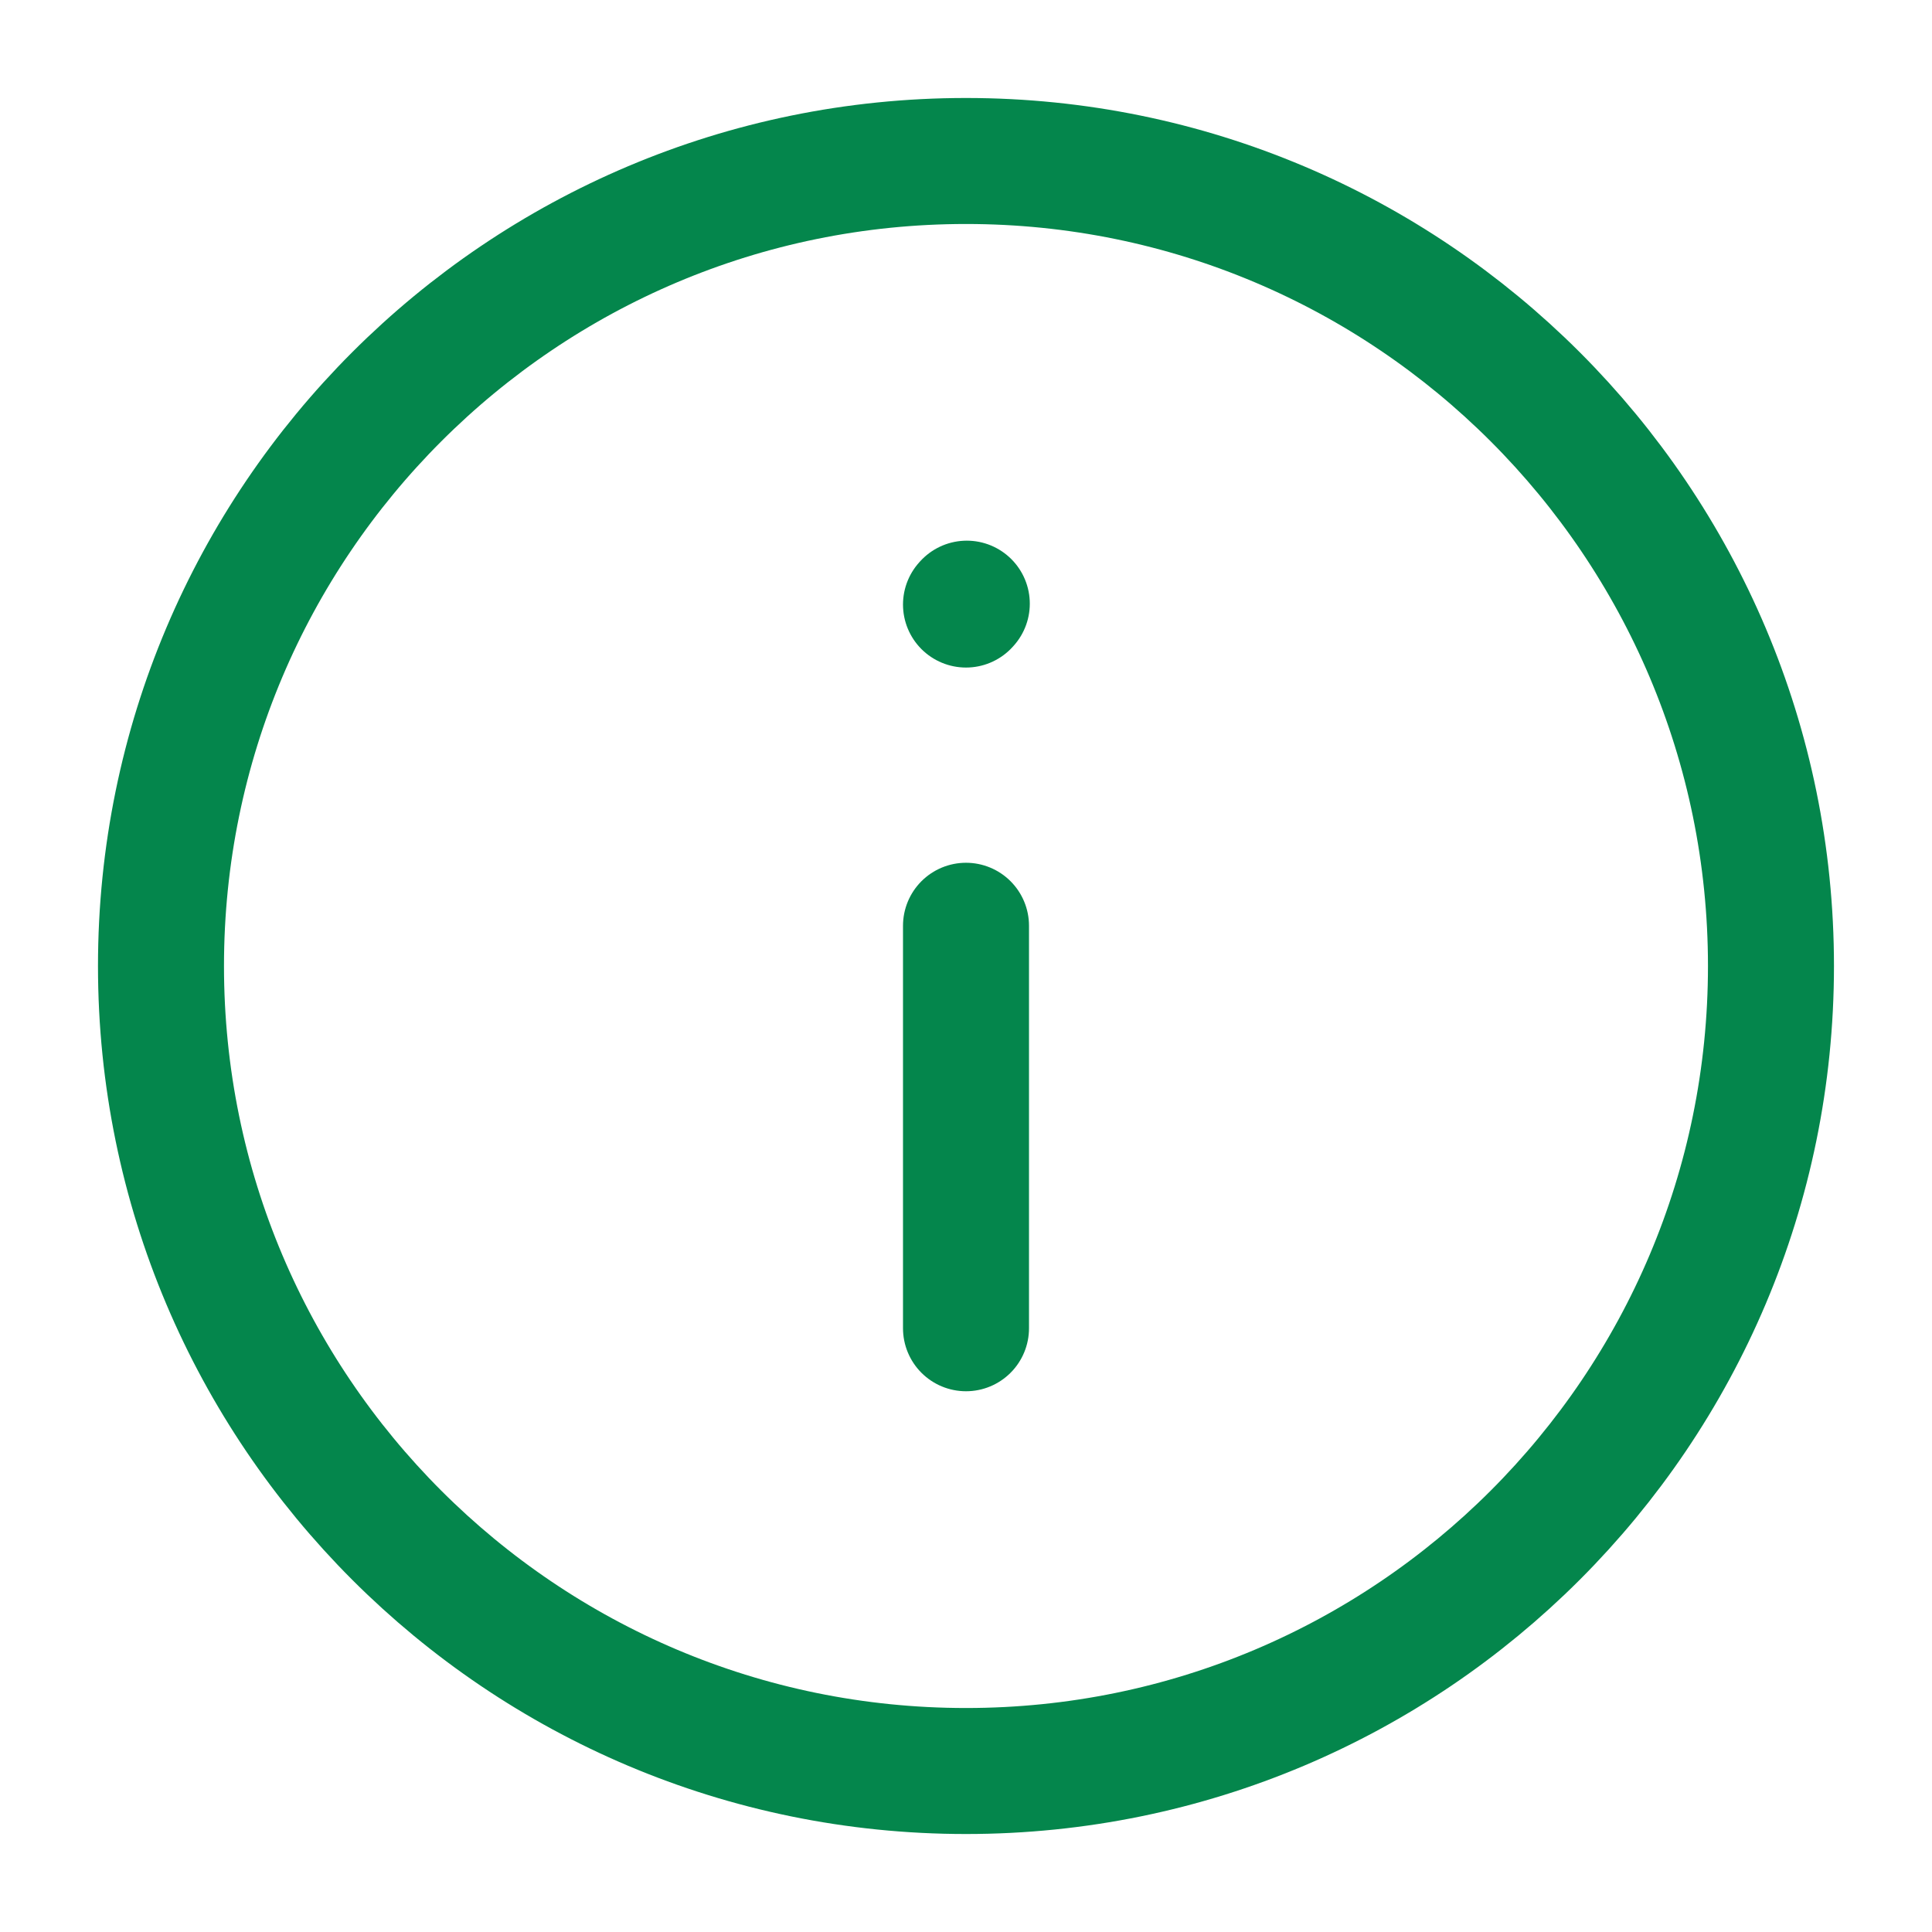
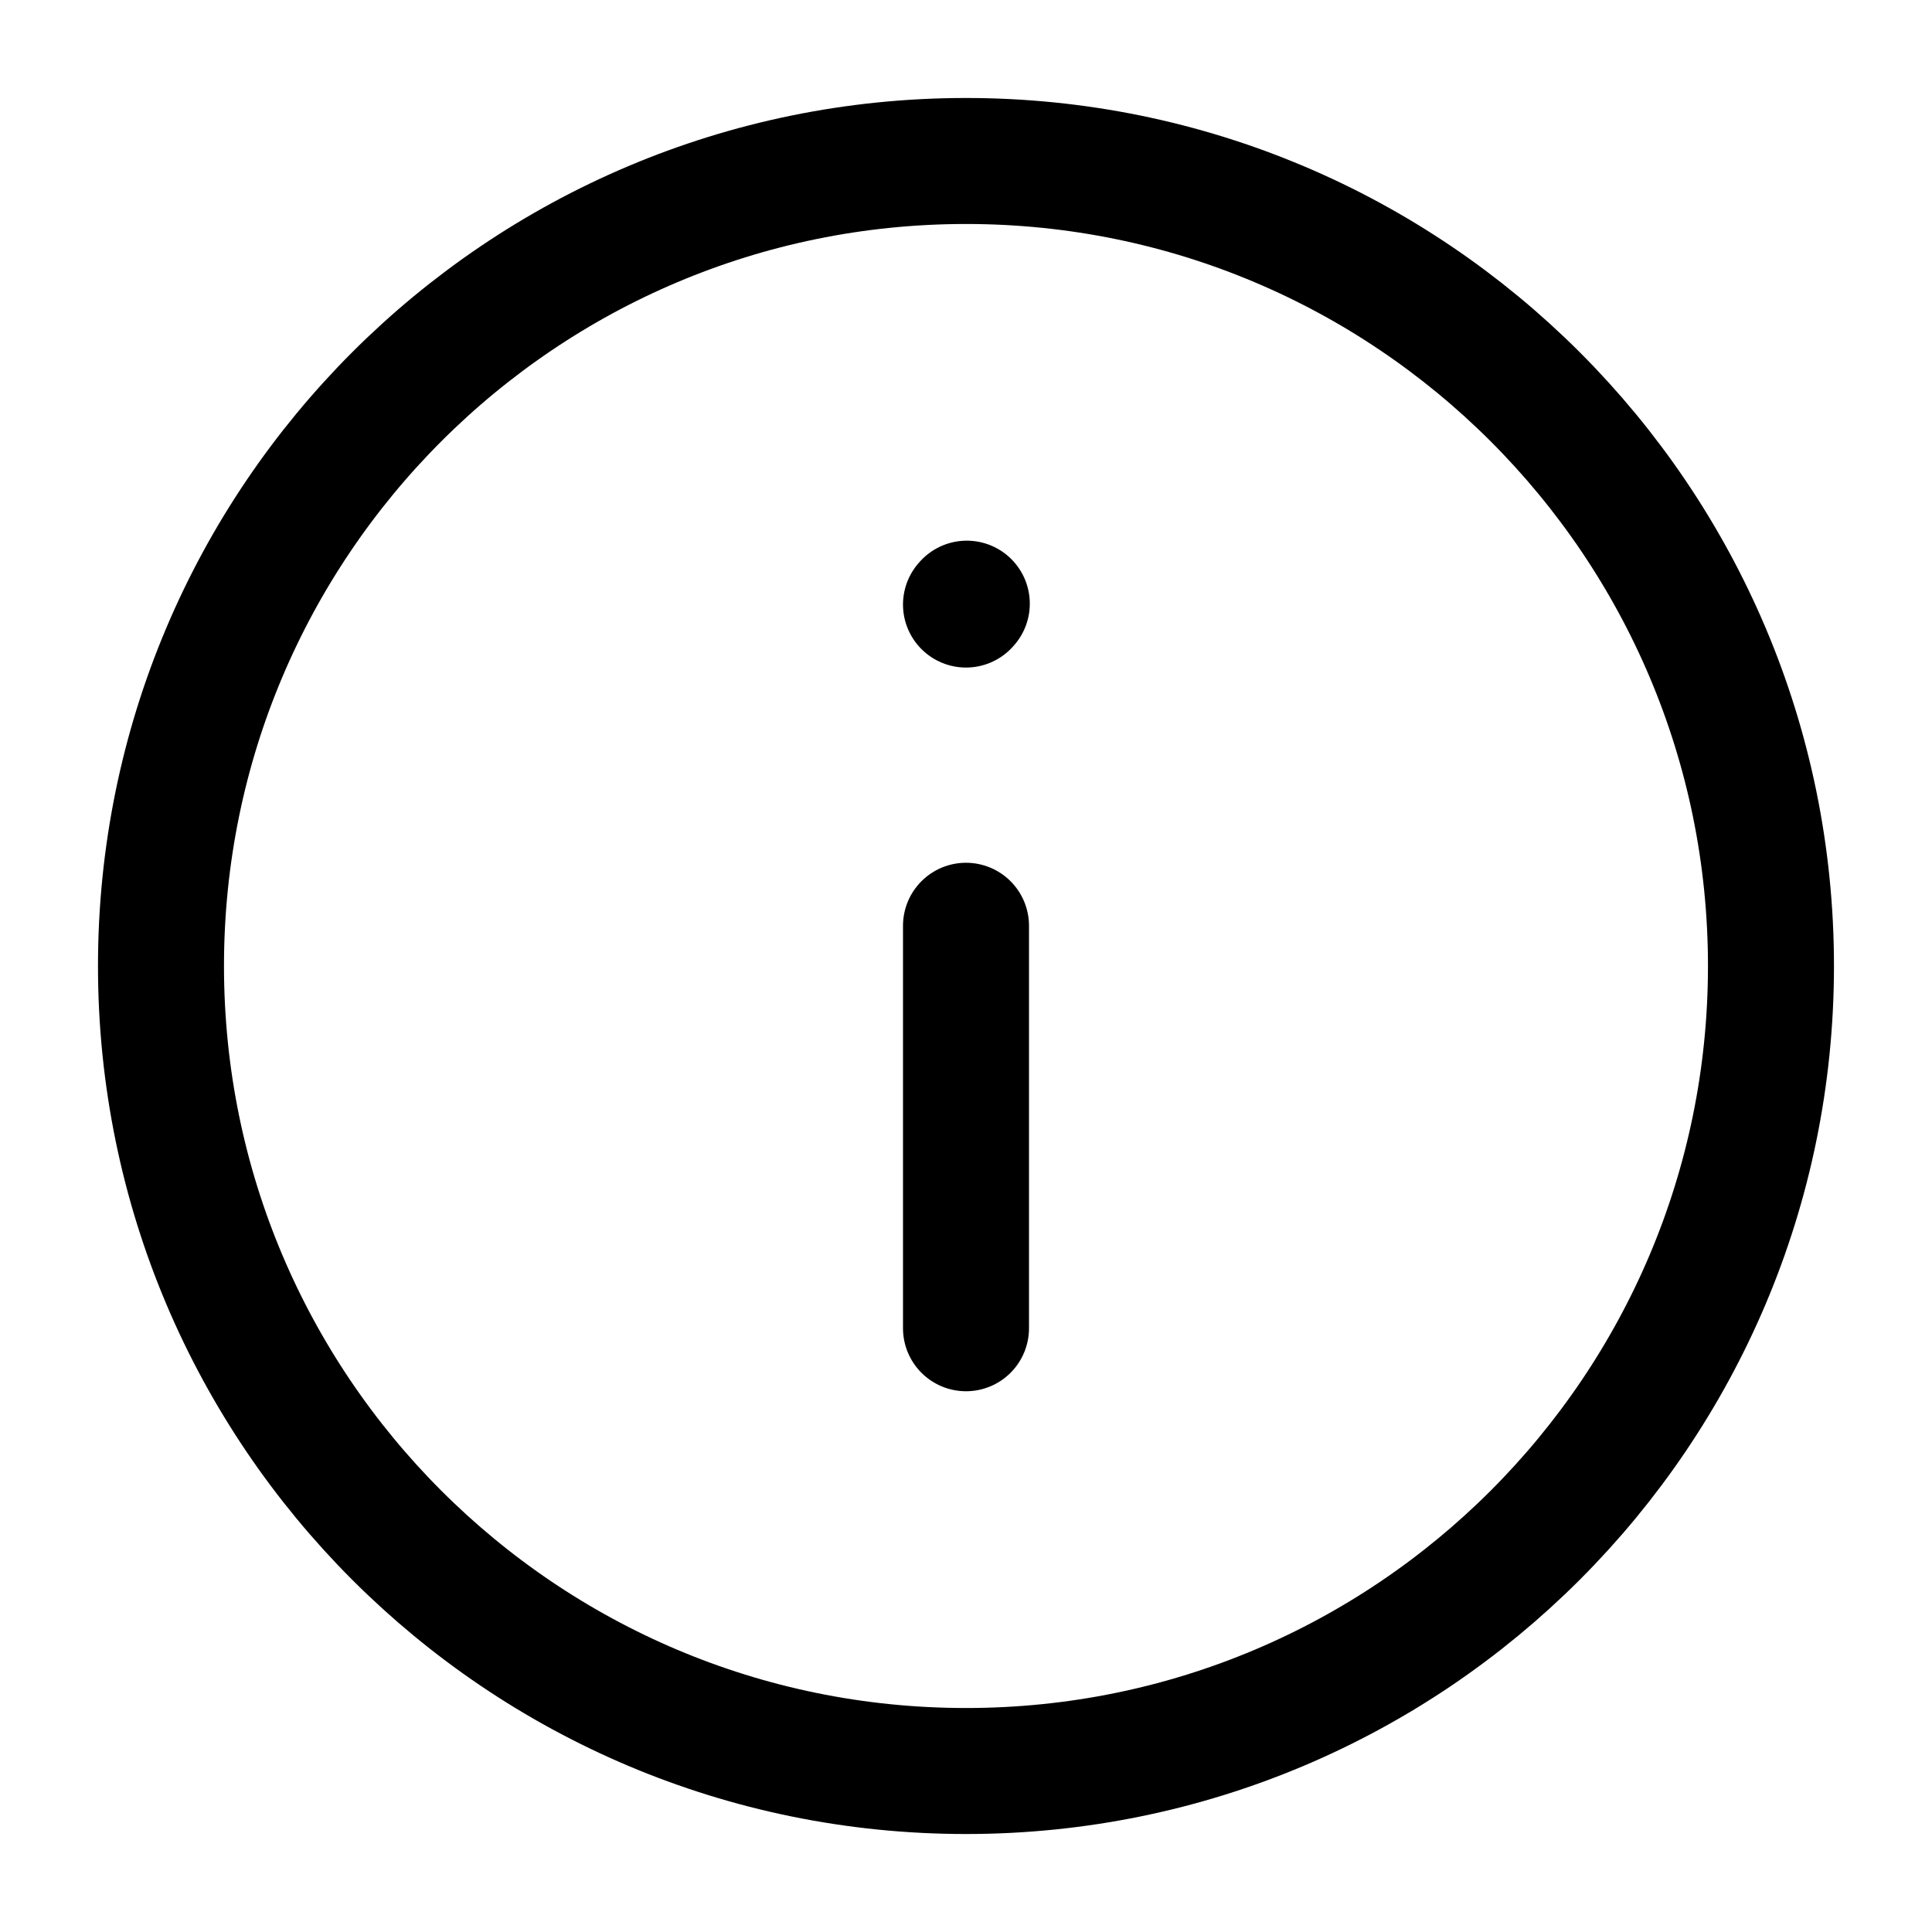
<svg xmlns="http://www.w3.org/2000/svg" width="46" height="46" viewBox="0 0 46 46" fill="none">
-   <path d="M23 22.042V31.625" stroke="#04864C" stroke-width="3" stroke-linecap="round" stroke-linejoin="round" />
-   <path d="M23 14.394L23.019 14.373" stroke="#04864C" stroke-width="3" stroke-linecap="round" stroke-linejoin="round" />
-   <path d="M23 42.167C33.585 42.167 42.166 33.586 42.166 23C42.166 12.415 33.585 3.833 23 3.833C12.414 3.833 3.833 12.415 3.833 23C3.833 33.586 12.414 42.167 23 42.167Z" stroke="#04864C" stroke-width="3" stroke-linecap="round" stroke-linejoin="round" />
+   <path d="M23 22.042V31.625" stroke="currentColor" stroke-width="3" stroke-linecap="round" stroke-linejoin="round" />
+   <path d="M23 14.394L23.019 14.373" stroke="currentColor" stroke-width="3" stroke-linecap="round" stroke-linejoin="round" />
+   <path d="M23 42.167C33.585 42.167 42.166 33.586 42.166 23C42.166 12.415 33.585 3.833 23 3.833C12.414 3.833 3.833 12.415 3.833 23C3.833 33.586 12.414 42.167 23 42.167Z" stroke="currentColor" stroke-width="3" stroke-linecap="round" stroke-linejoin="round" />
</svg>
